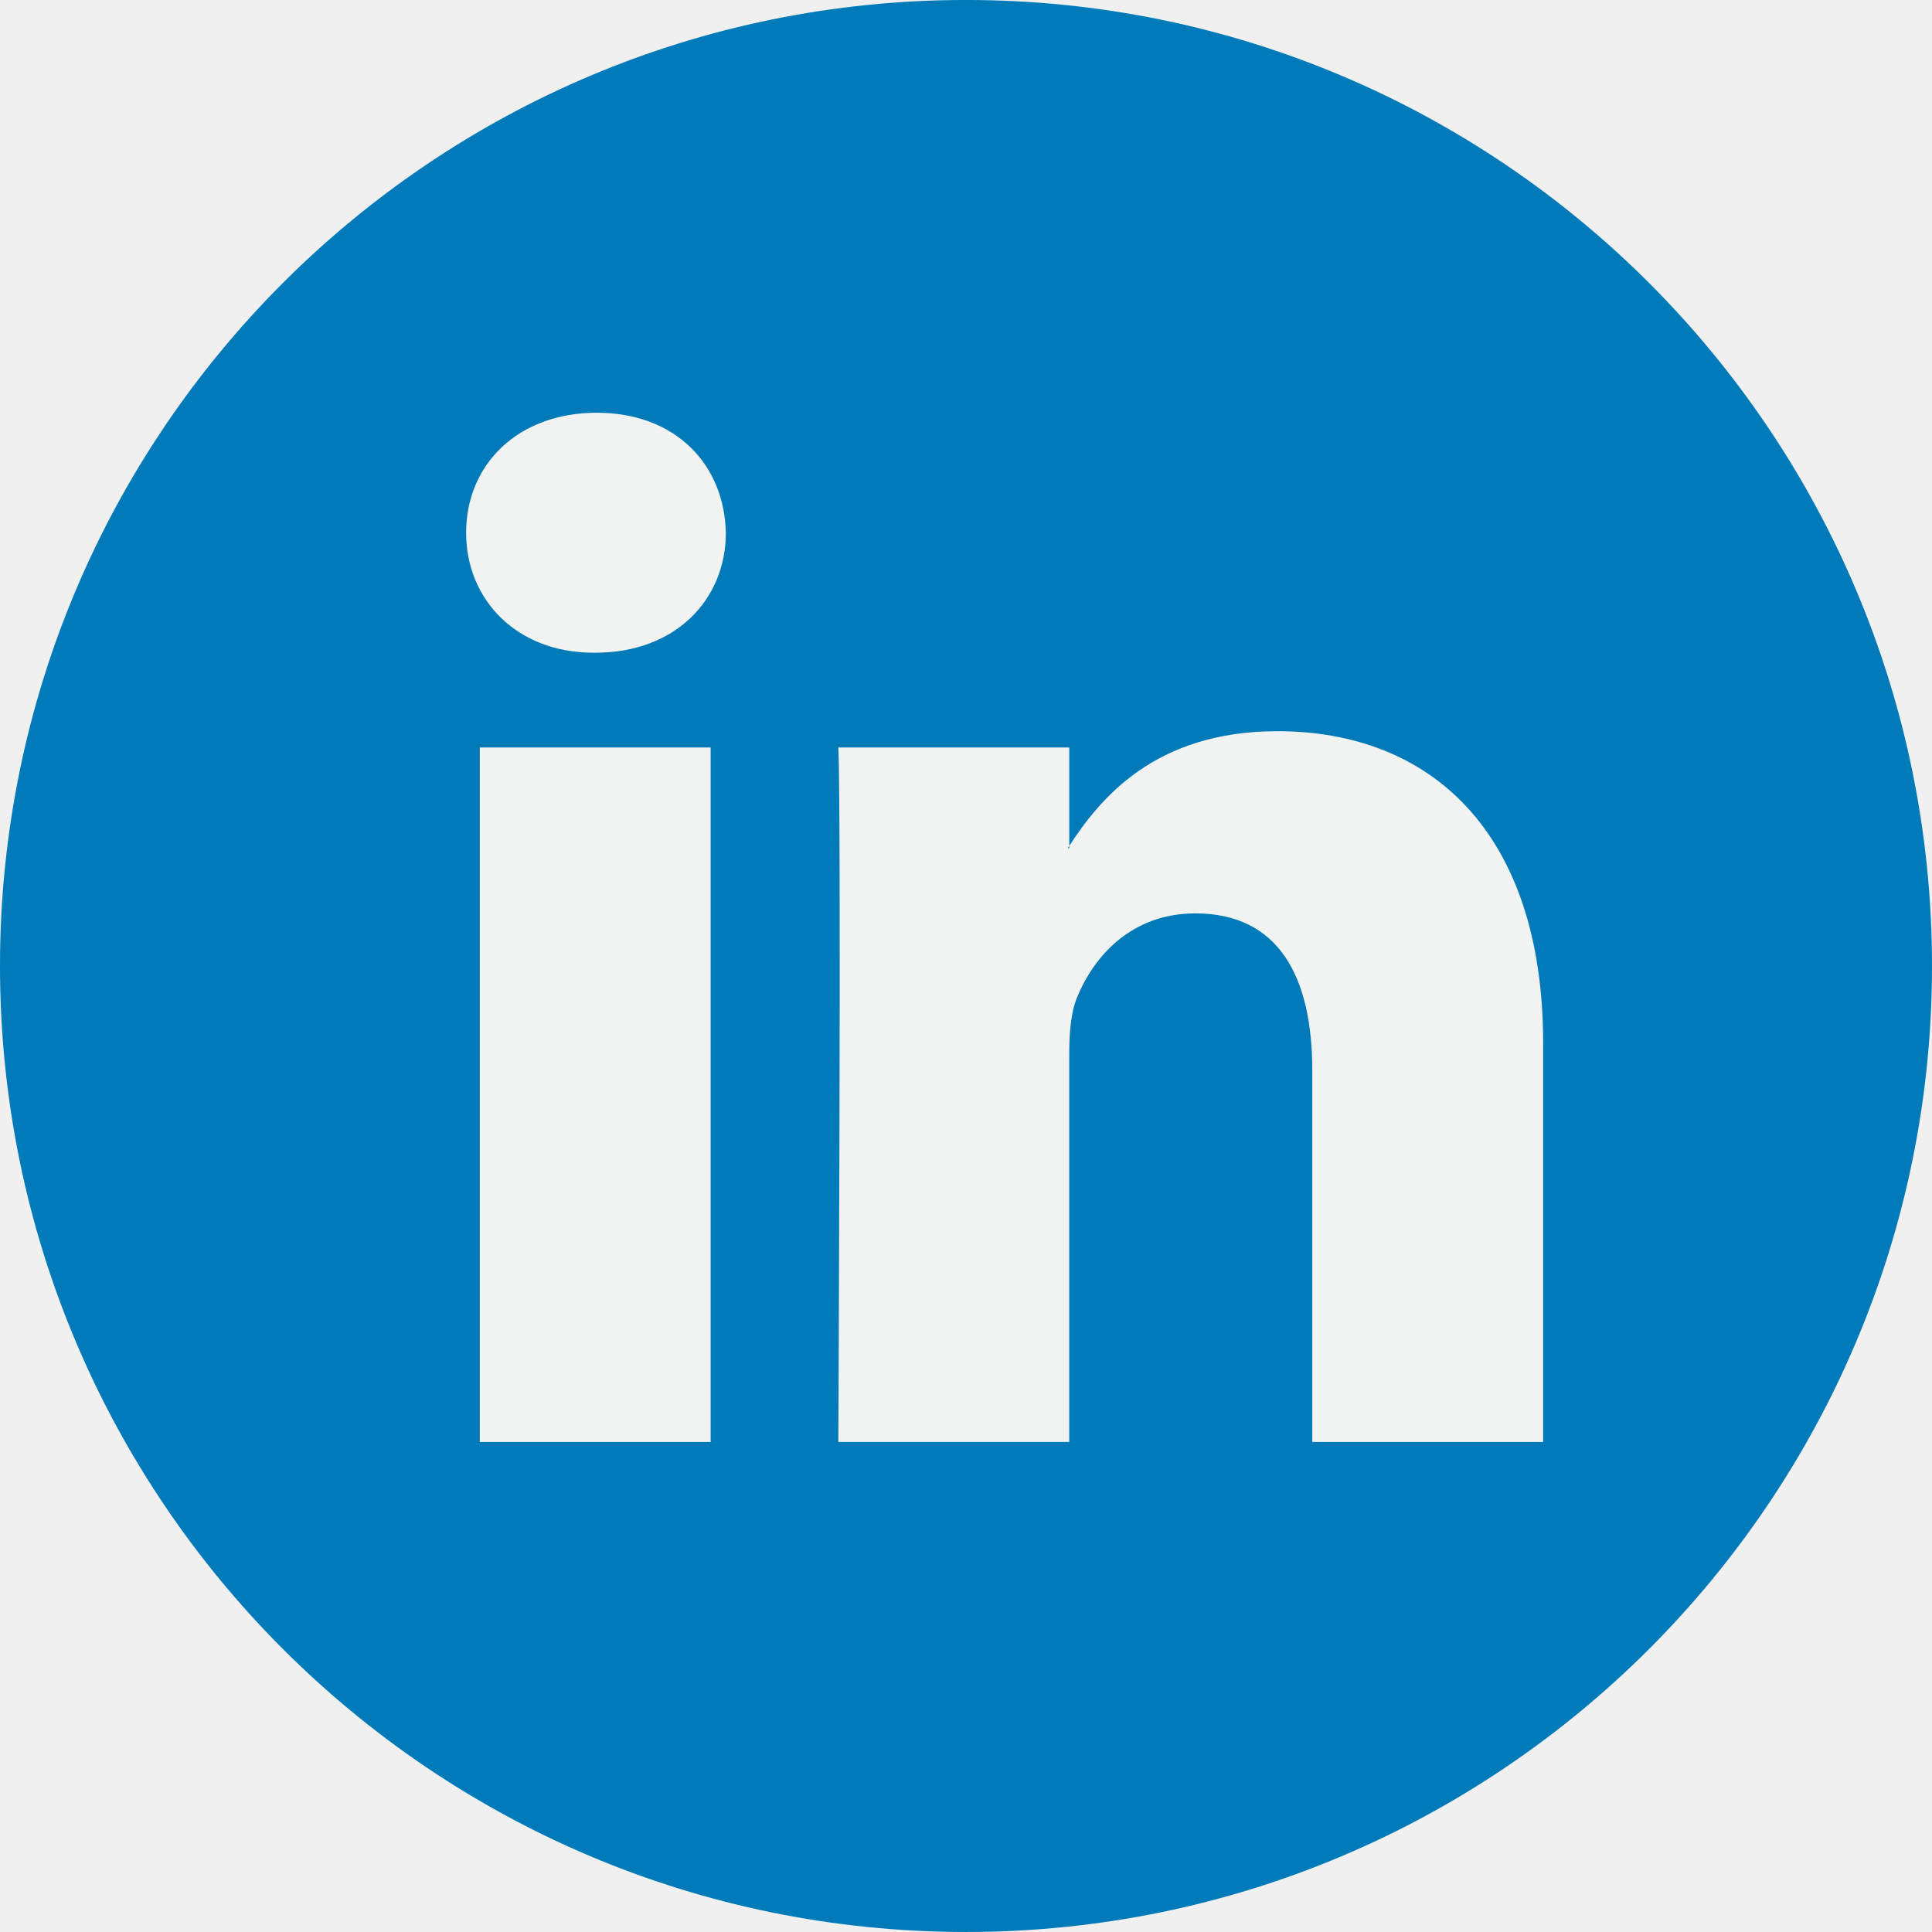
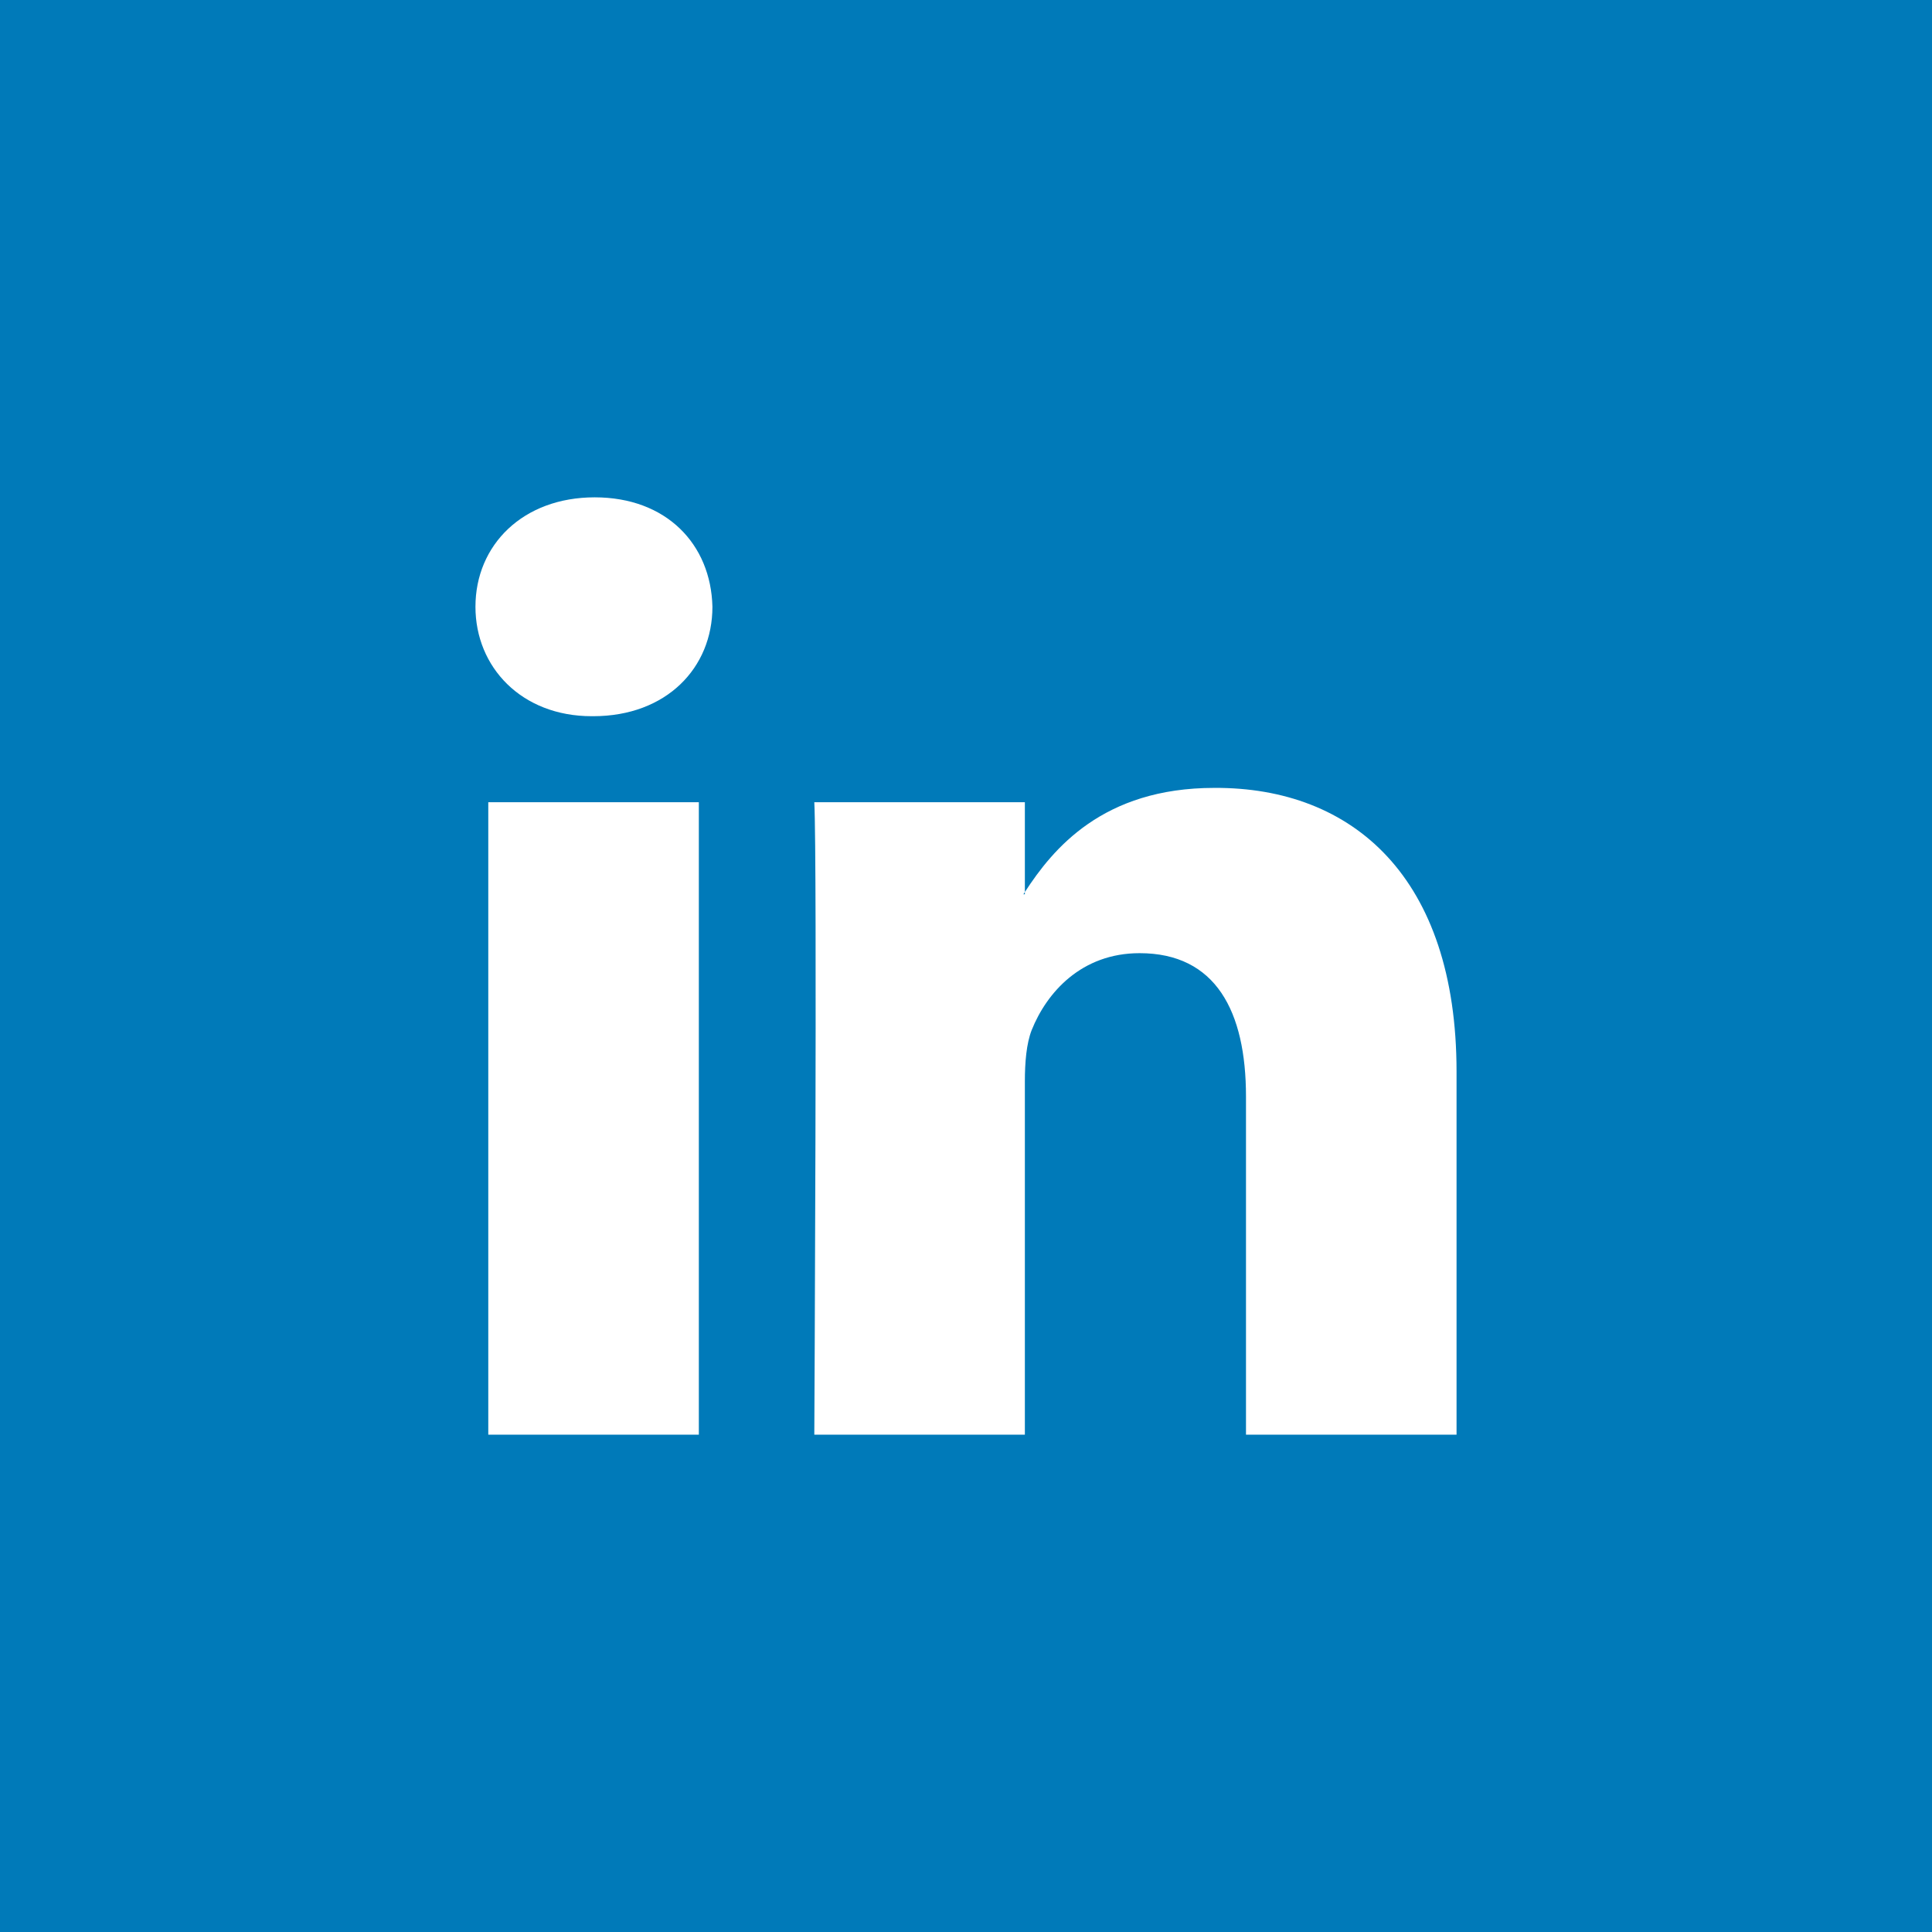
- <svg xmlns="http://www.w3.org/2000/svg" version="1.1" id="Capa_1" x="0px" y="0px" viewBox="0 0 112.196 112.196" style="enable-background:new 0 0 112.196 112.196;" xml:space="preserve">
+ <svg xmlns="http://www.w3.org/2000/svg" version="1.1" id="Capa_1" x="0px" y="0px" viewBox="0 0 256 256" style="enable-background:new 0 0 256 256;" xml:space="preserve">
+   <style type="text/css">
+ 	.st0{fill:#007AB9;}
+ 	.st1{fill:#FFFFFF;}
+ </style>
+   <rect class="st0" width="256" height="256" />
  <g>
-     <circle style="fill:#007AB9;" cx="56.098" cy="56.097" r="56.098" />
-     <g>
-       <path style="fill:#F1F2F2;" d="M89.616,60.611v23.128H76.207V62.161c0-5.418-1.936-9.118-6.791-9.118    c-3.705,0-5.906,2.491-6.878,4.903c-0.353,0.862-0.444,2.059-0.444,3.268v22.524H48.684c0,0,0.18-36.546,0-40.329h13.411v5.715    c-0.027,0.045-0.065,0.089-0.089,0.132h0.089v-0.132c1.782-2.742,4.96-6.662,12.085-6.662    C83.002,42.462,89.616,48.226,89.616,60.611L89.616,60.611z M34.656,23.969c-4.587,0-7.588,3.011-7.588,6.967    c0,3.872,2.914,6.97,7.412,6.97h0.087c4.677,0,7.585-3.098,7.585-6.97C42.063,26.98,39.244,23.969,34.656,23.969L34.656,23.969z     M27.865,83.739H41.27V43.409H27.865V83.739z" />
-     </g>
+     <path class="st1" d="M193,142v48.1h-27.9v-44.8c0-11.3-4-19-14.1-19c-7.7,0-12.3,5.2-14.3,10.2c-0.7,1.8-0.9,4.3-0.9,6.8v46.8   h-27.9c0,0,0.4-76,0-83.8h27.9v11.9c-0.1,0.1-0.1,0.2-0.2,0.3h0.2v-0.3c3.7-5.7,10.3-13.8,25.1-13.8C179.3,104.3,193,116.3,193,142   L193,142z M78.8,65.9c-9.5,0-15.8,6.3-15.8,14.5c0,8,6.1,14.5,15.4,14.5h0.2c9.7,0,15.8-6.4,15.8-14.5   C94.2,72.1,88.3,65.9,78.8,65.9L78.8,65.9z M64.7,190.1h27.9v-83.8H64.7V190.1z" />
  </g>
-   <g>
- </g>
-   <g>
- </g>
-   <g>
- </g>
-   <g>
- </g>
-   <g>
- </g>
-   <g>
- </g>
-   <g>
- </g>
-   <g>
- </g>
-   <g>
- </g>
-   <g>
- </g>
-   <g>
- </g>
-   <g>
- </g>
-   <g>
- </g>
-   <g>
- </g>
-   <g>
- </g>
</svg>
